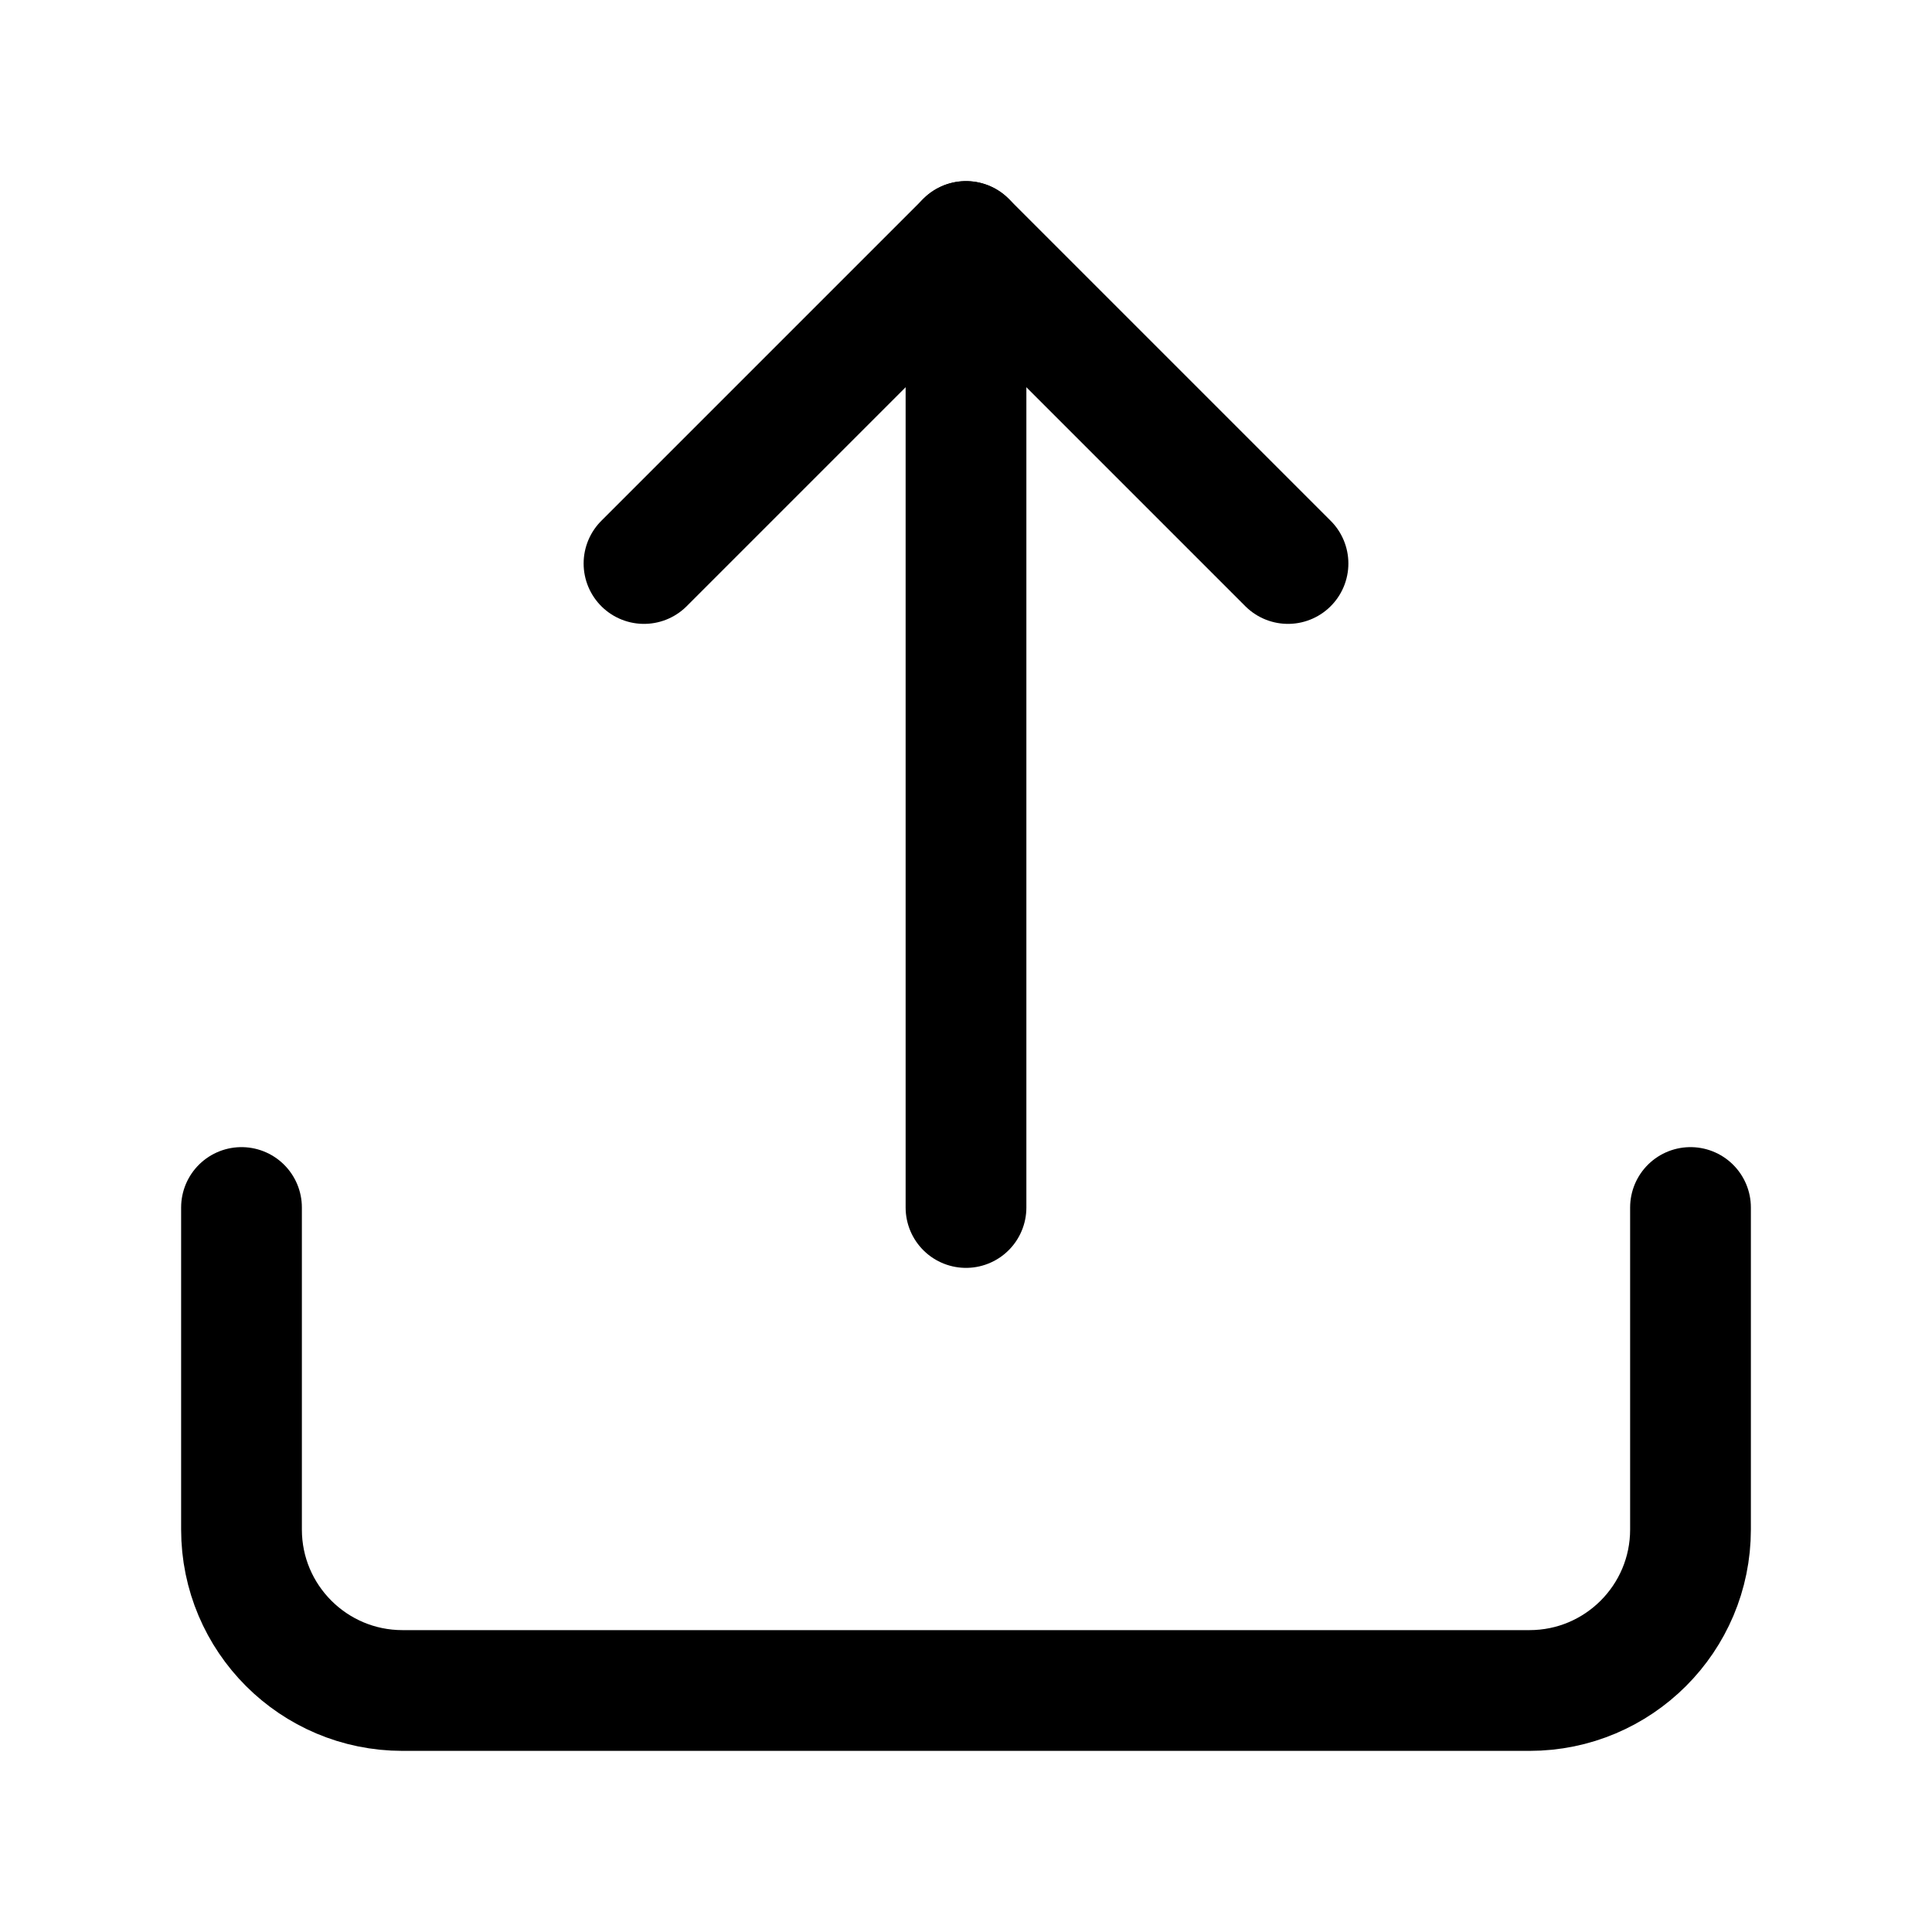
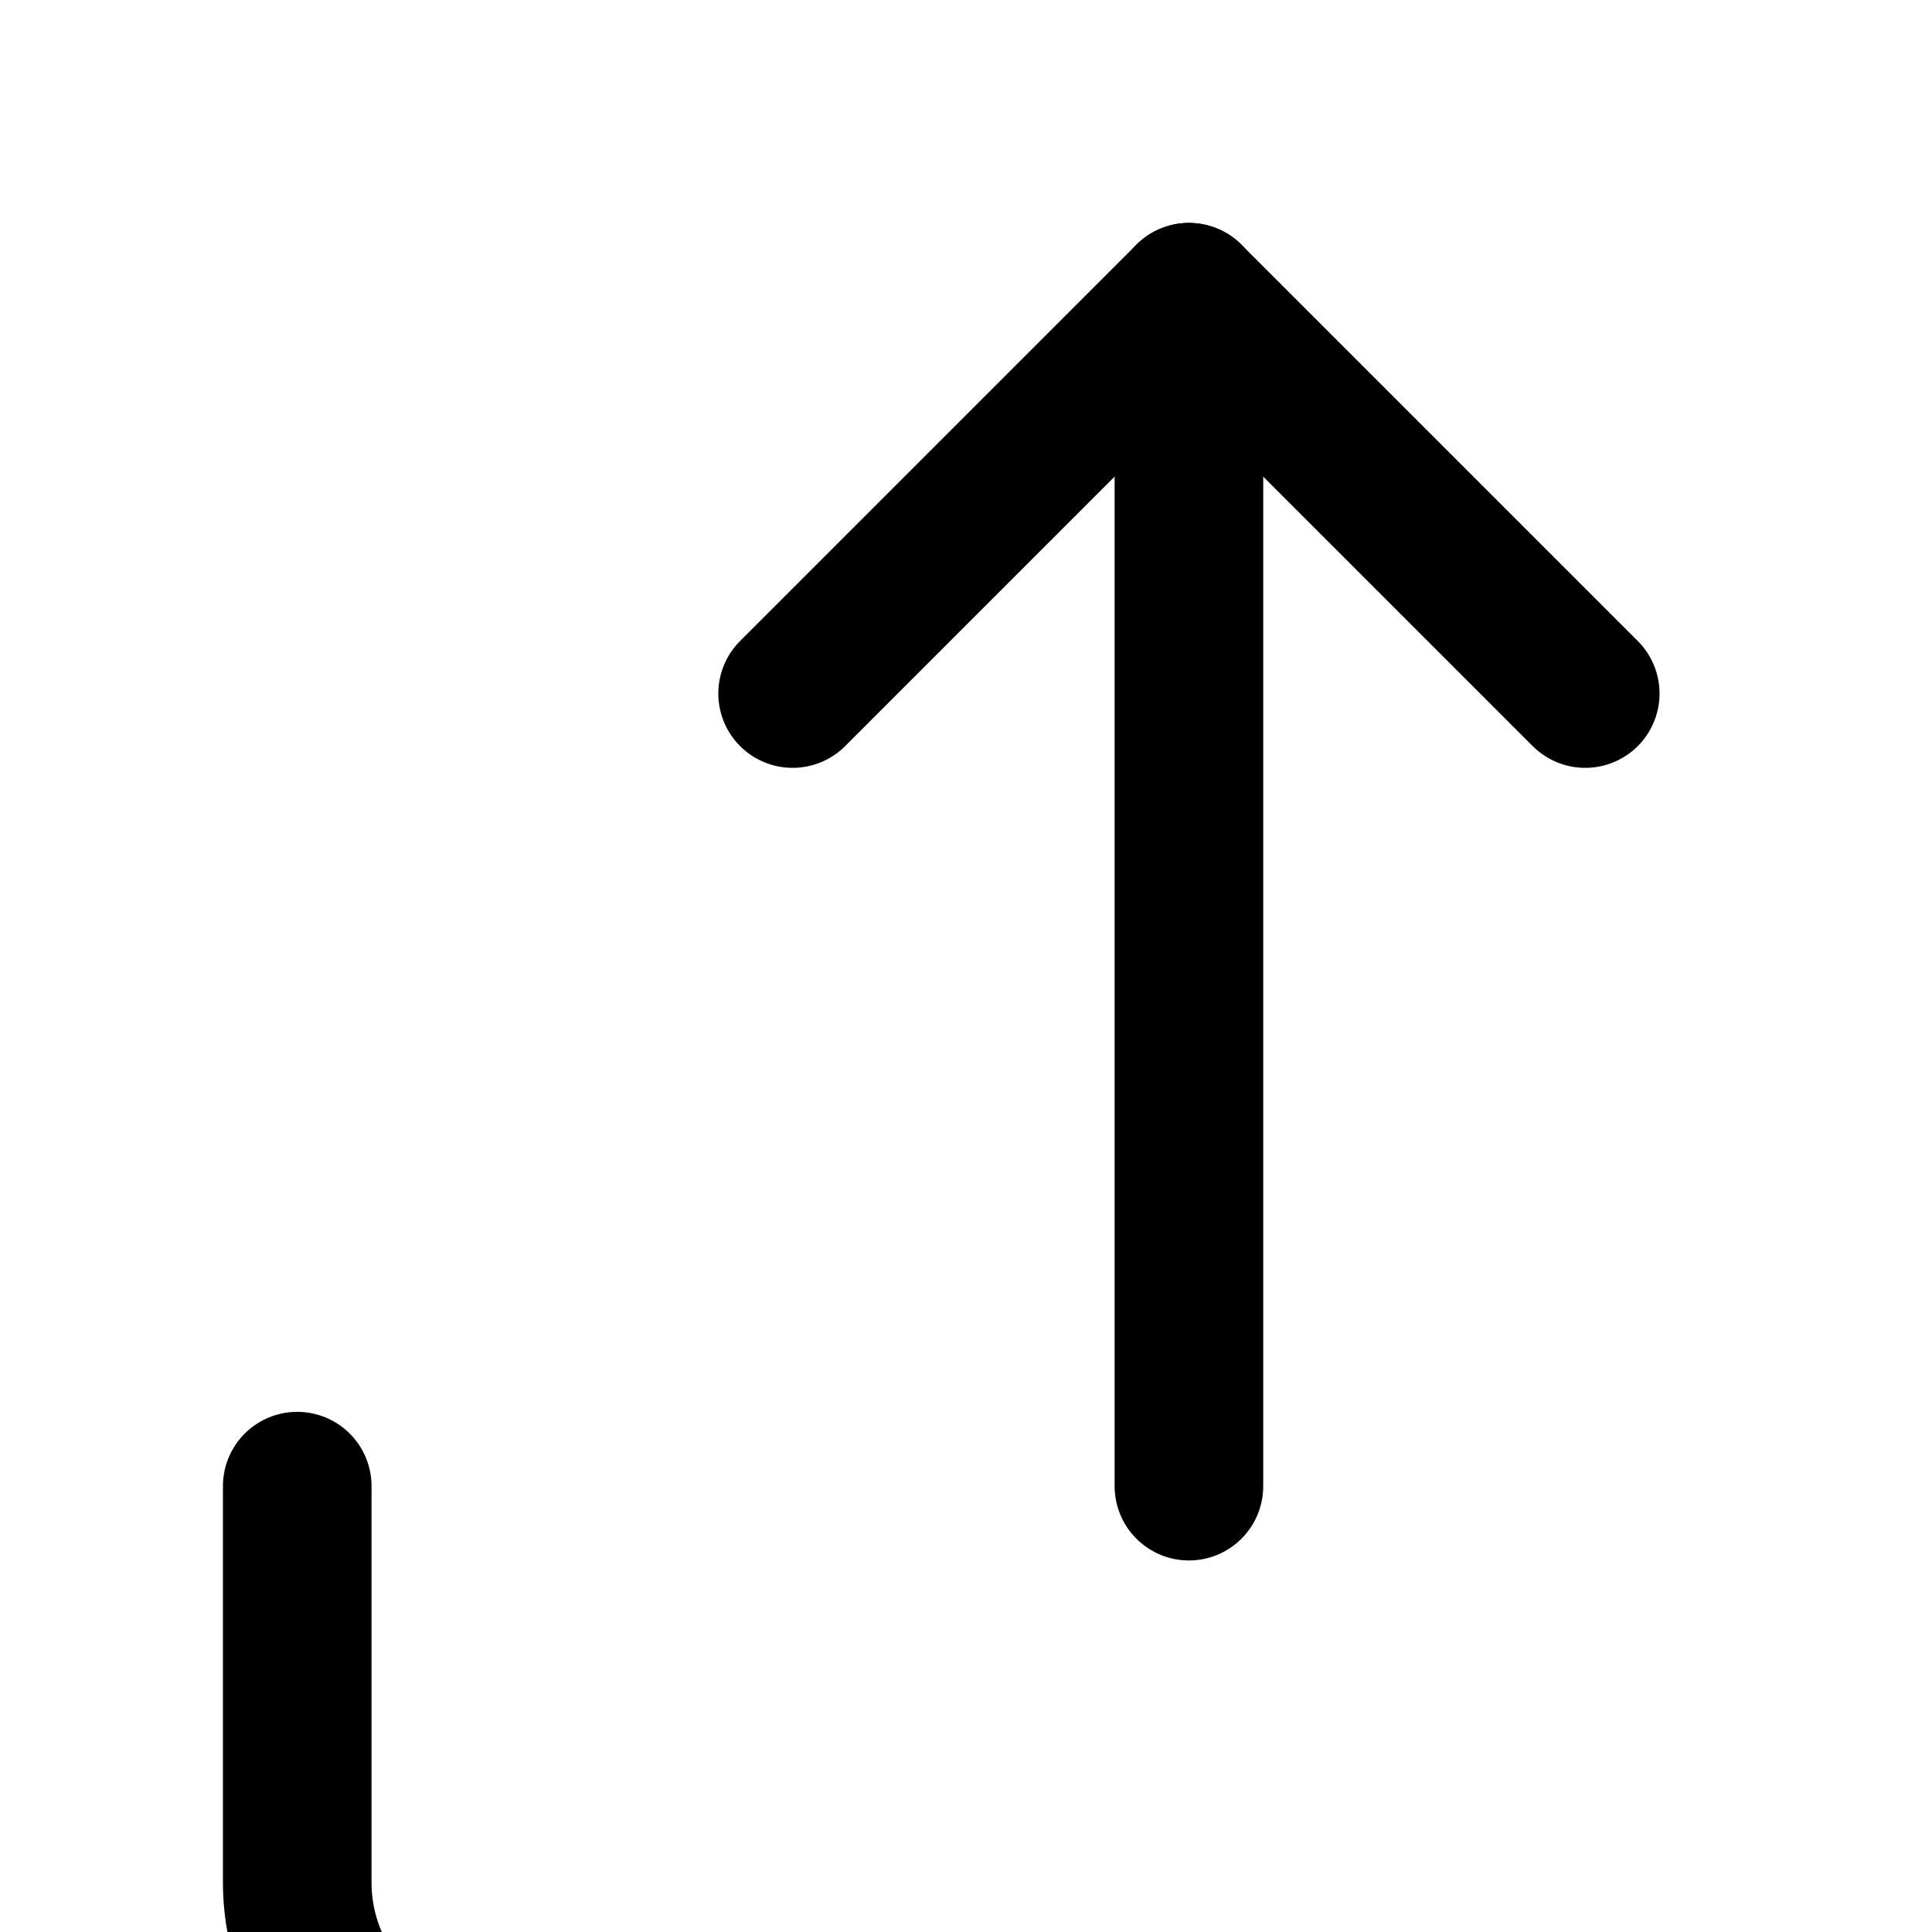
- <svg xmlns="http://www.w3.org/2000/svg" width="24" height="24" viewBox="0 0 24 24" fill="none" stroke="currentColor" stroke-width="1.5" stroke-linecap="round" stroke-linejoin="round">
+ <svg xmlns="http://www.w3.org/2000/svg" fill="none" stroke="currentColor" stroke-width="1.5" stroke-linecap="round" stroke-linejoin="round">
  <path d="M21 15v4a2 2 0 0 1-2 2H5a2 2 0 0 1-2-2v-4" />
  <path d="M12 3v12" />
  <path d="M8 7l4-4 4 4" />
</svg>
